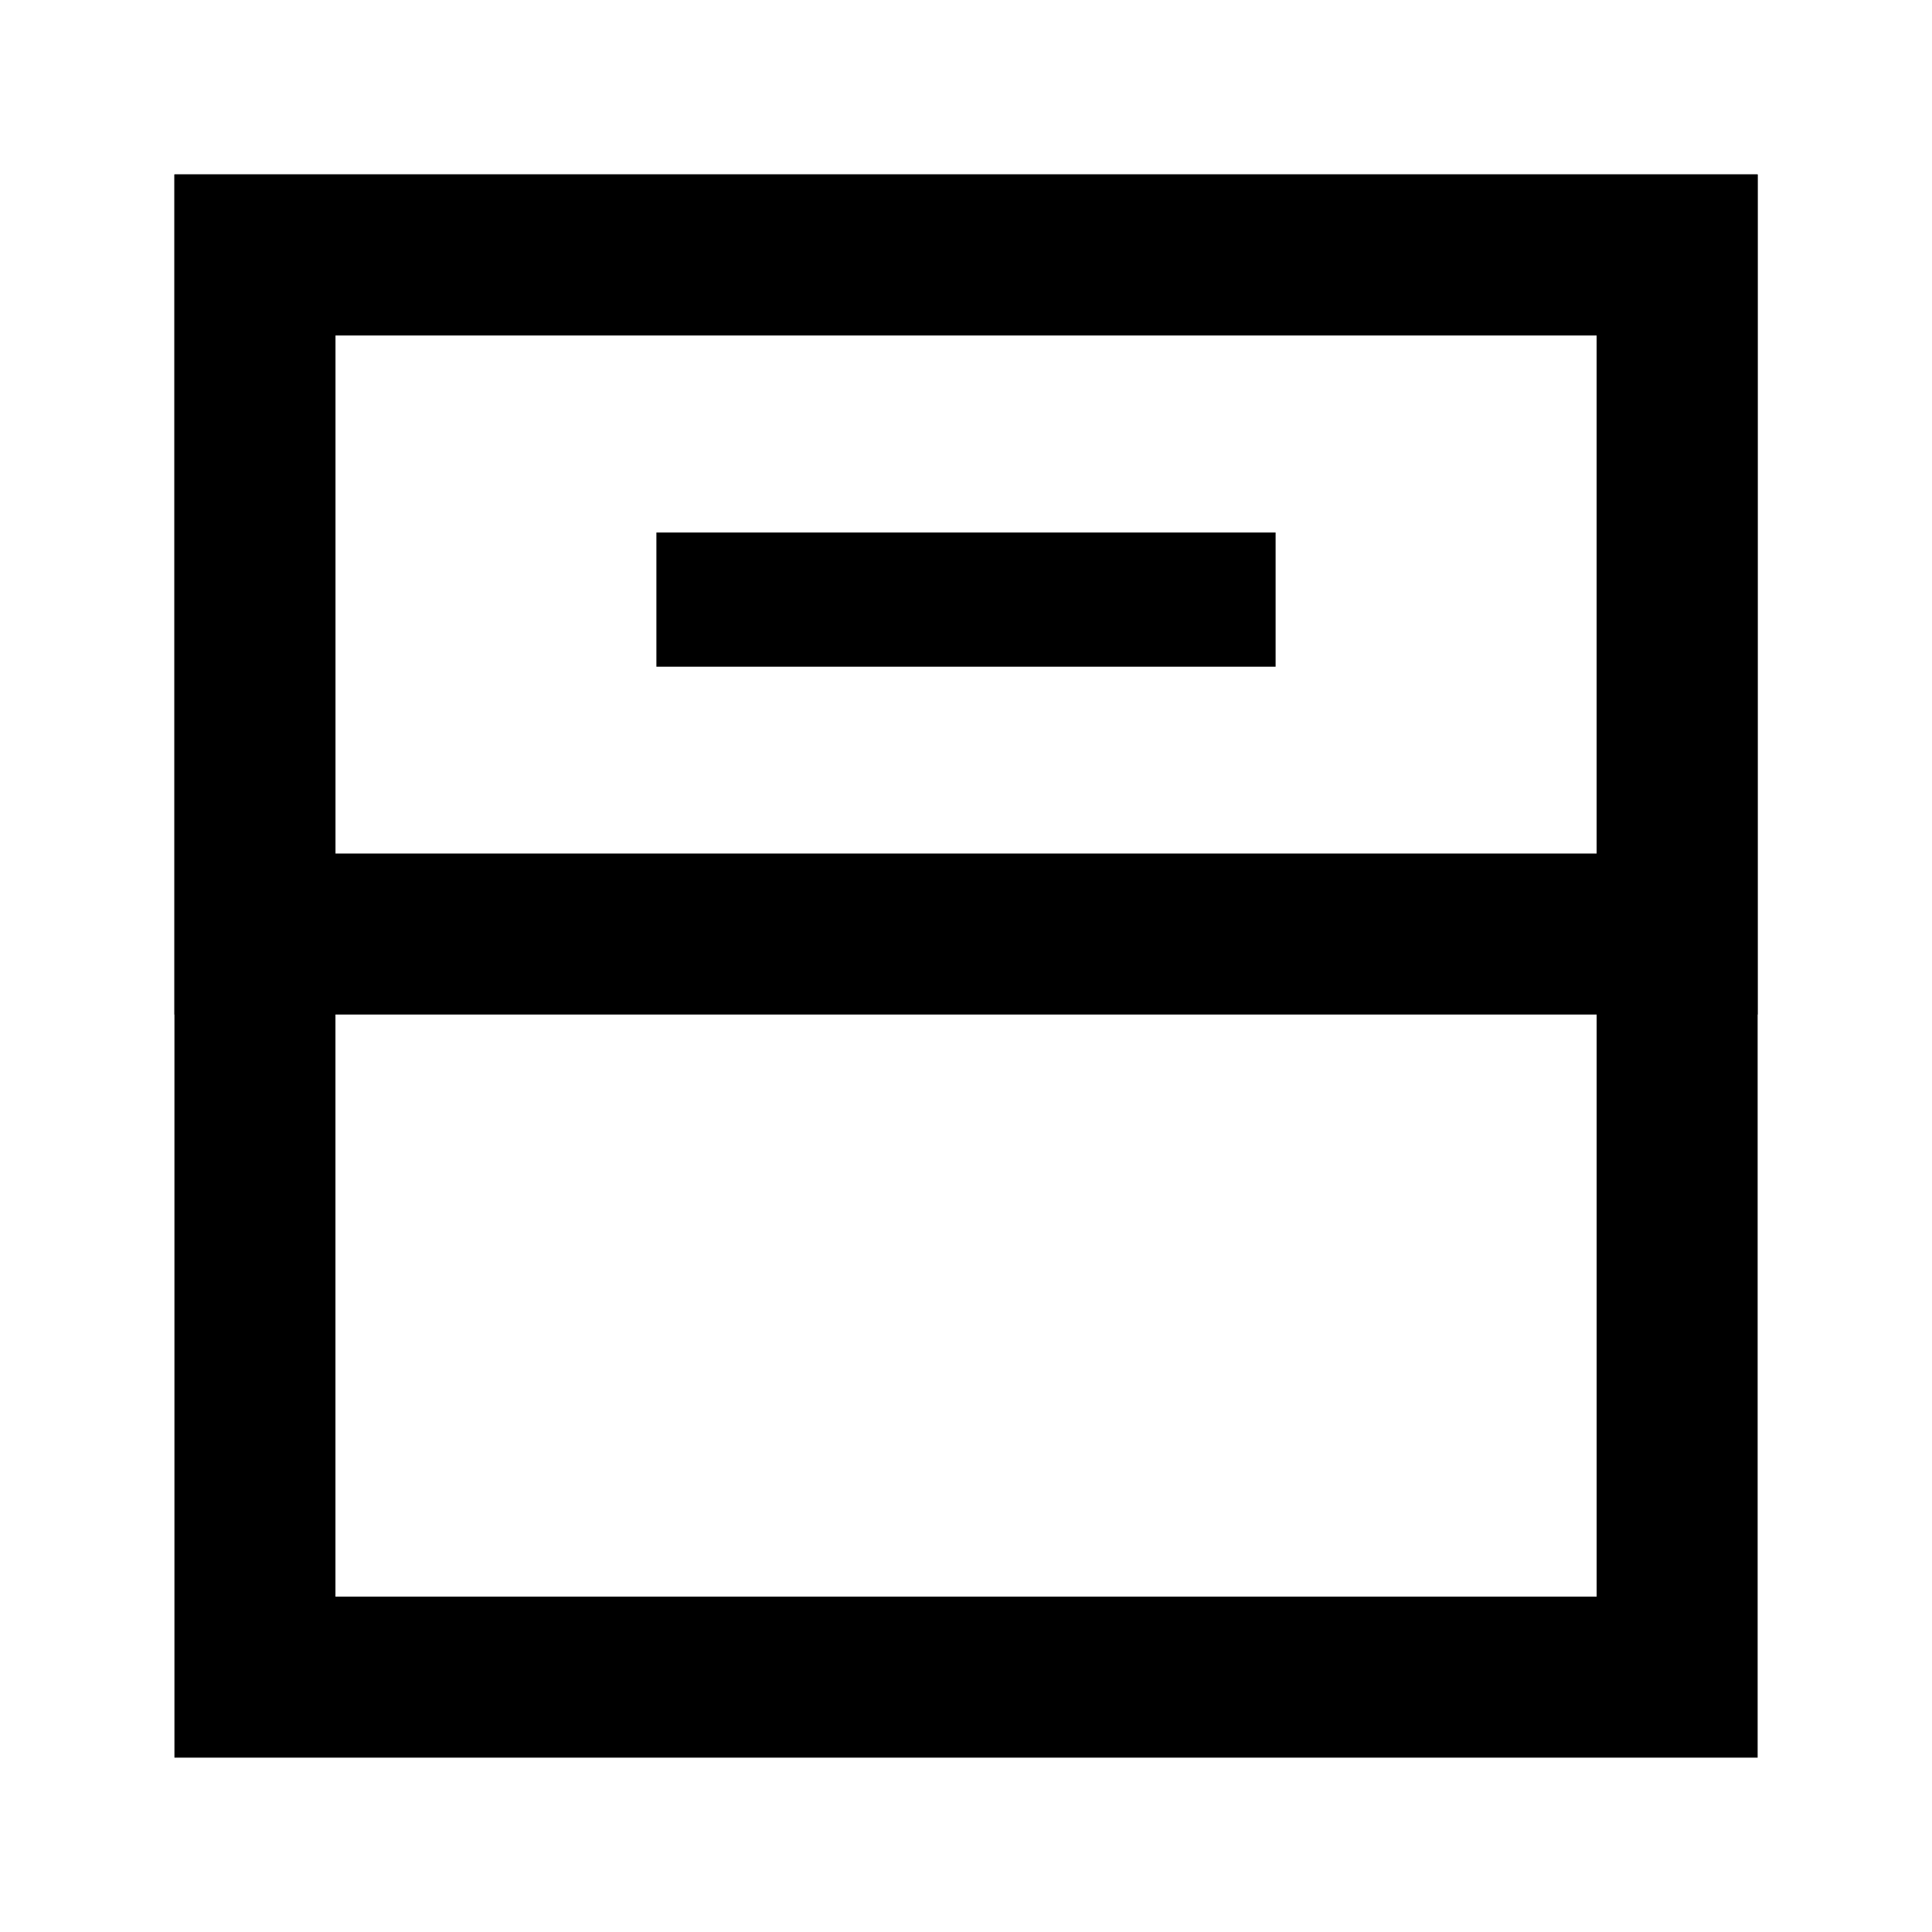
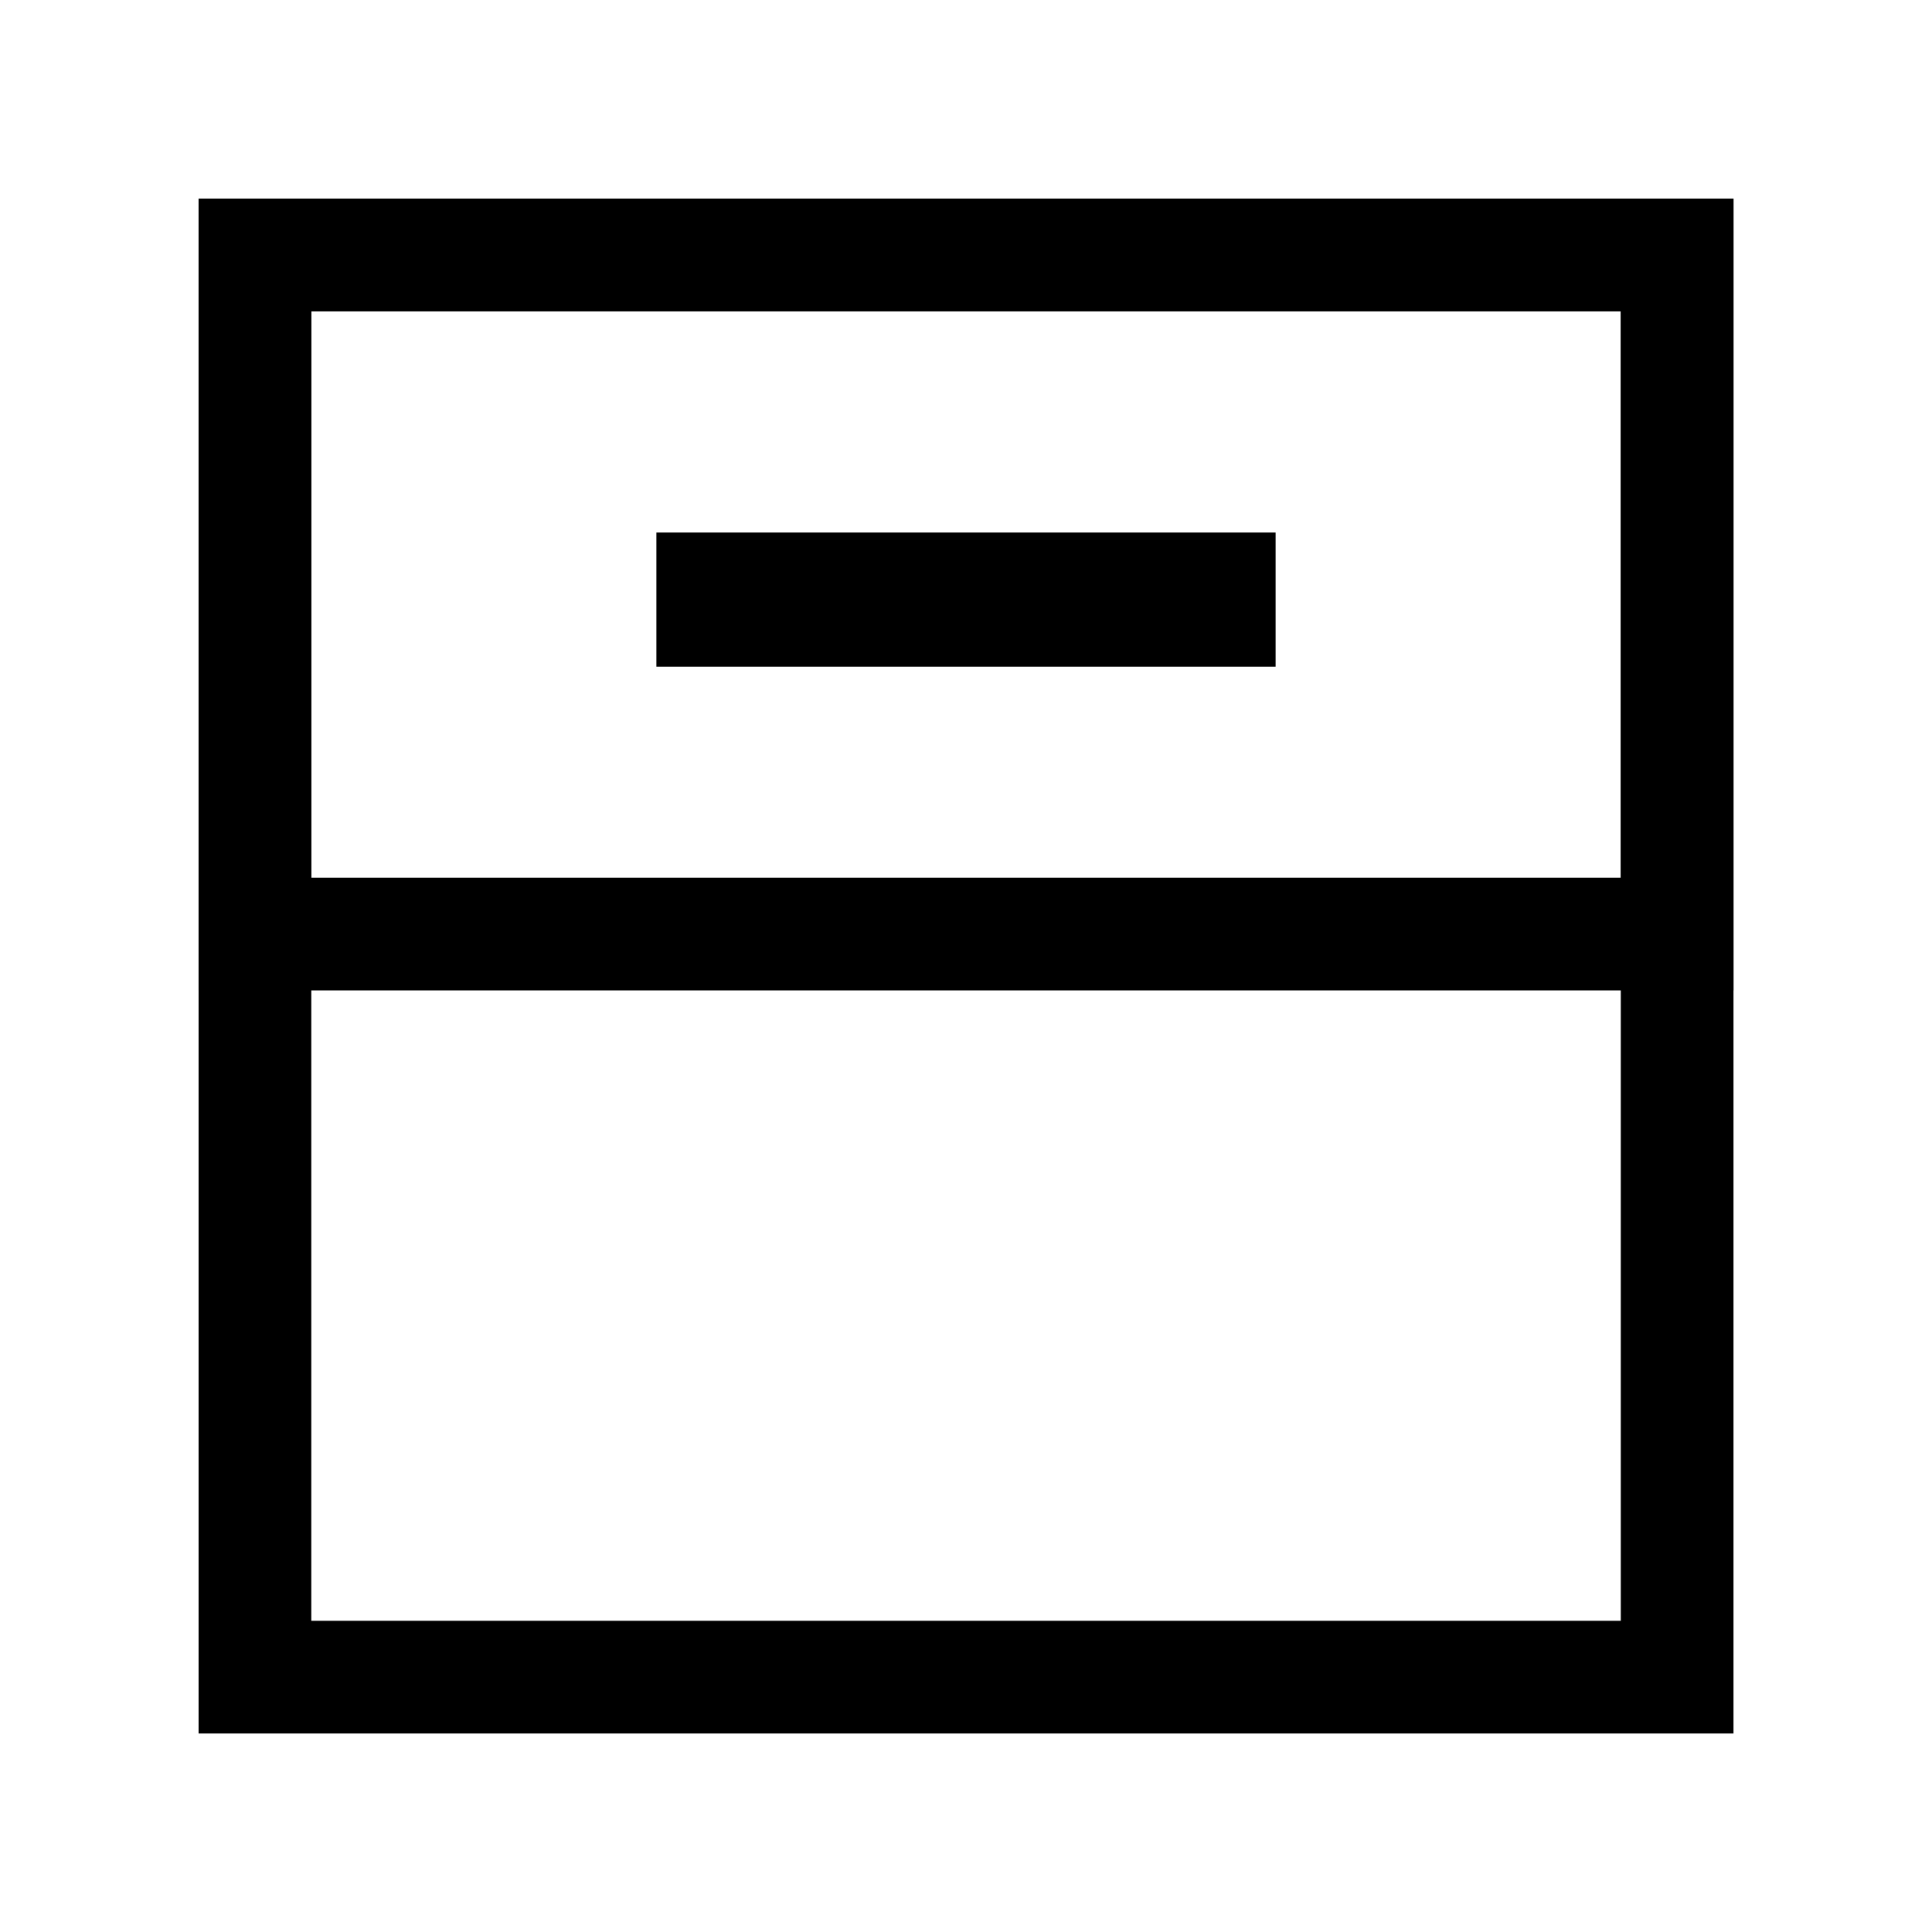
<svg xmlns="http://www.w3.org/2000/svg" width="24px" height="24px" viewBox="0 0 24 24" version="1.1">
  <defs />
  <g id="page" stroke="none" stroke-width="1" fill="none" fill-rule="evenodd">
    <g id="main-copy" transform="translate(-52, -376)">
      <g id="icon_archive" transform="translate(52, 376)">
-         <rect id="Rectangle-7" stroke="#000000" stroke-width="2" x="3.167" y="3.167" width="17.667" height="17.667" />
-         <rect id="Rectangle-3" stroke="#000000" stroke-width="2" x="3.167" y="3.167" width="17.667" height="8.436" />
+         <rect id="Rectangle-7" stroke="#000000" stroke-width="1.4" x="3.167" y="3.167" width="17.667" height="17.667" />
+         <rect id="Rectangle-3" stroke="#000000" stroke-width="1.4" x="3.167" y="3.167" width="17.667" height="8.436" />
        <rect id="Rectangle-8" fill="#000000" fill-rule="nonzero" x="8.154" y="6.615" width="7.692" height="1.667" />
      </g>
    </g>
  </g>
</svg>
